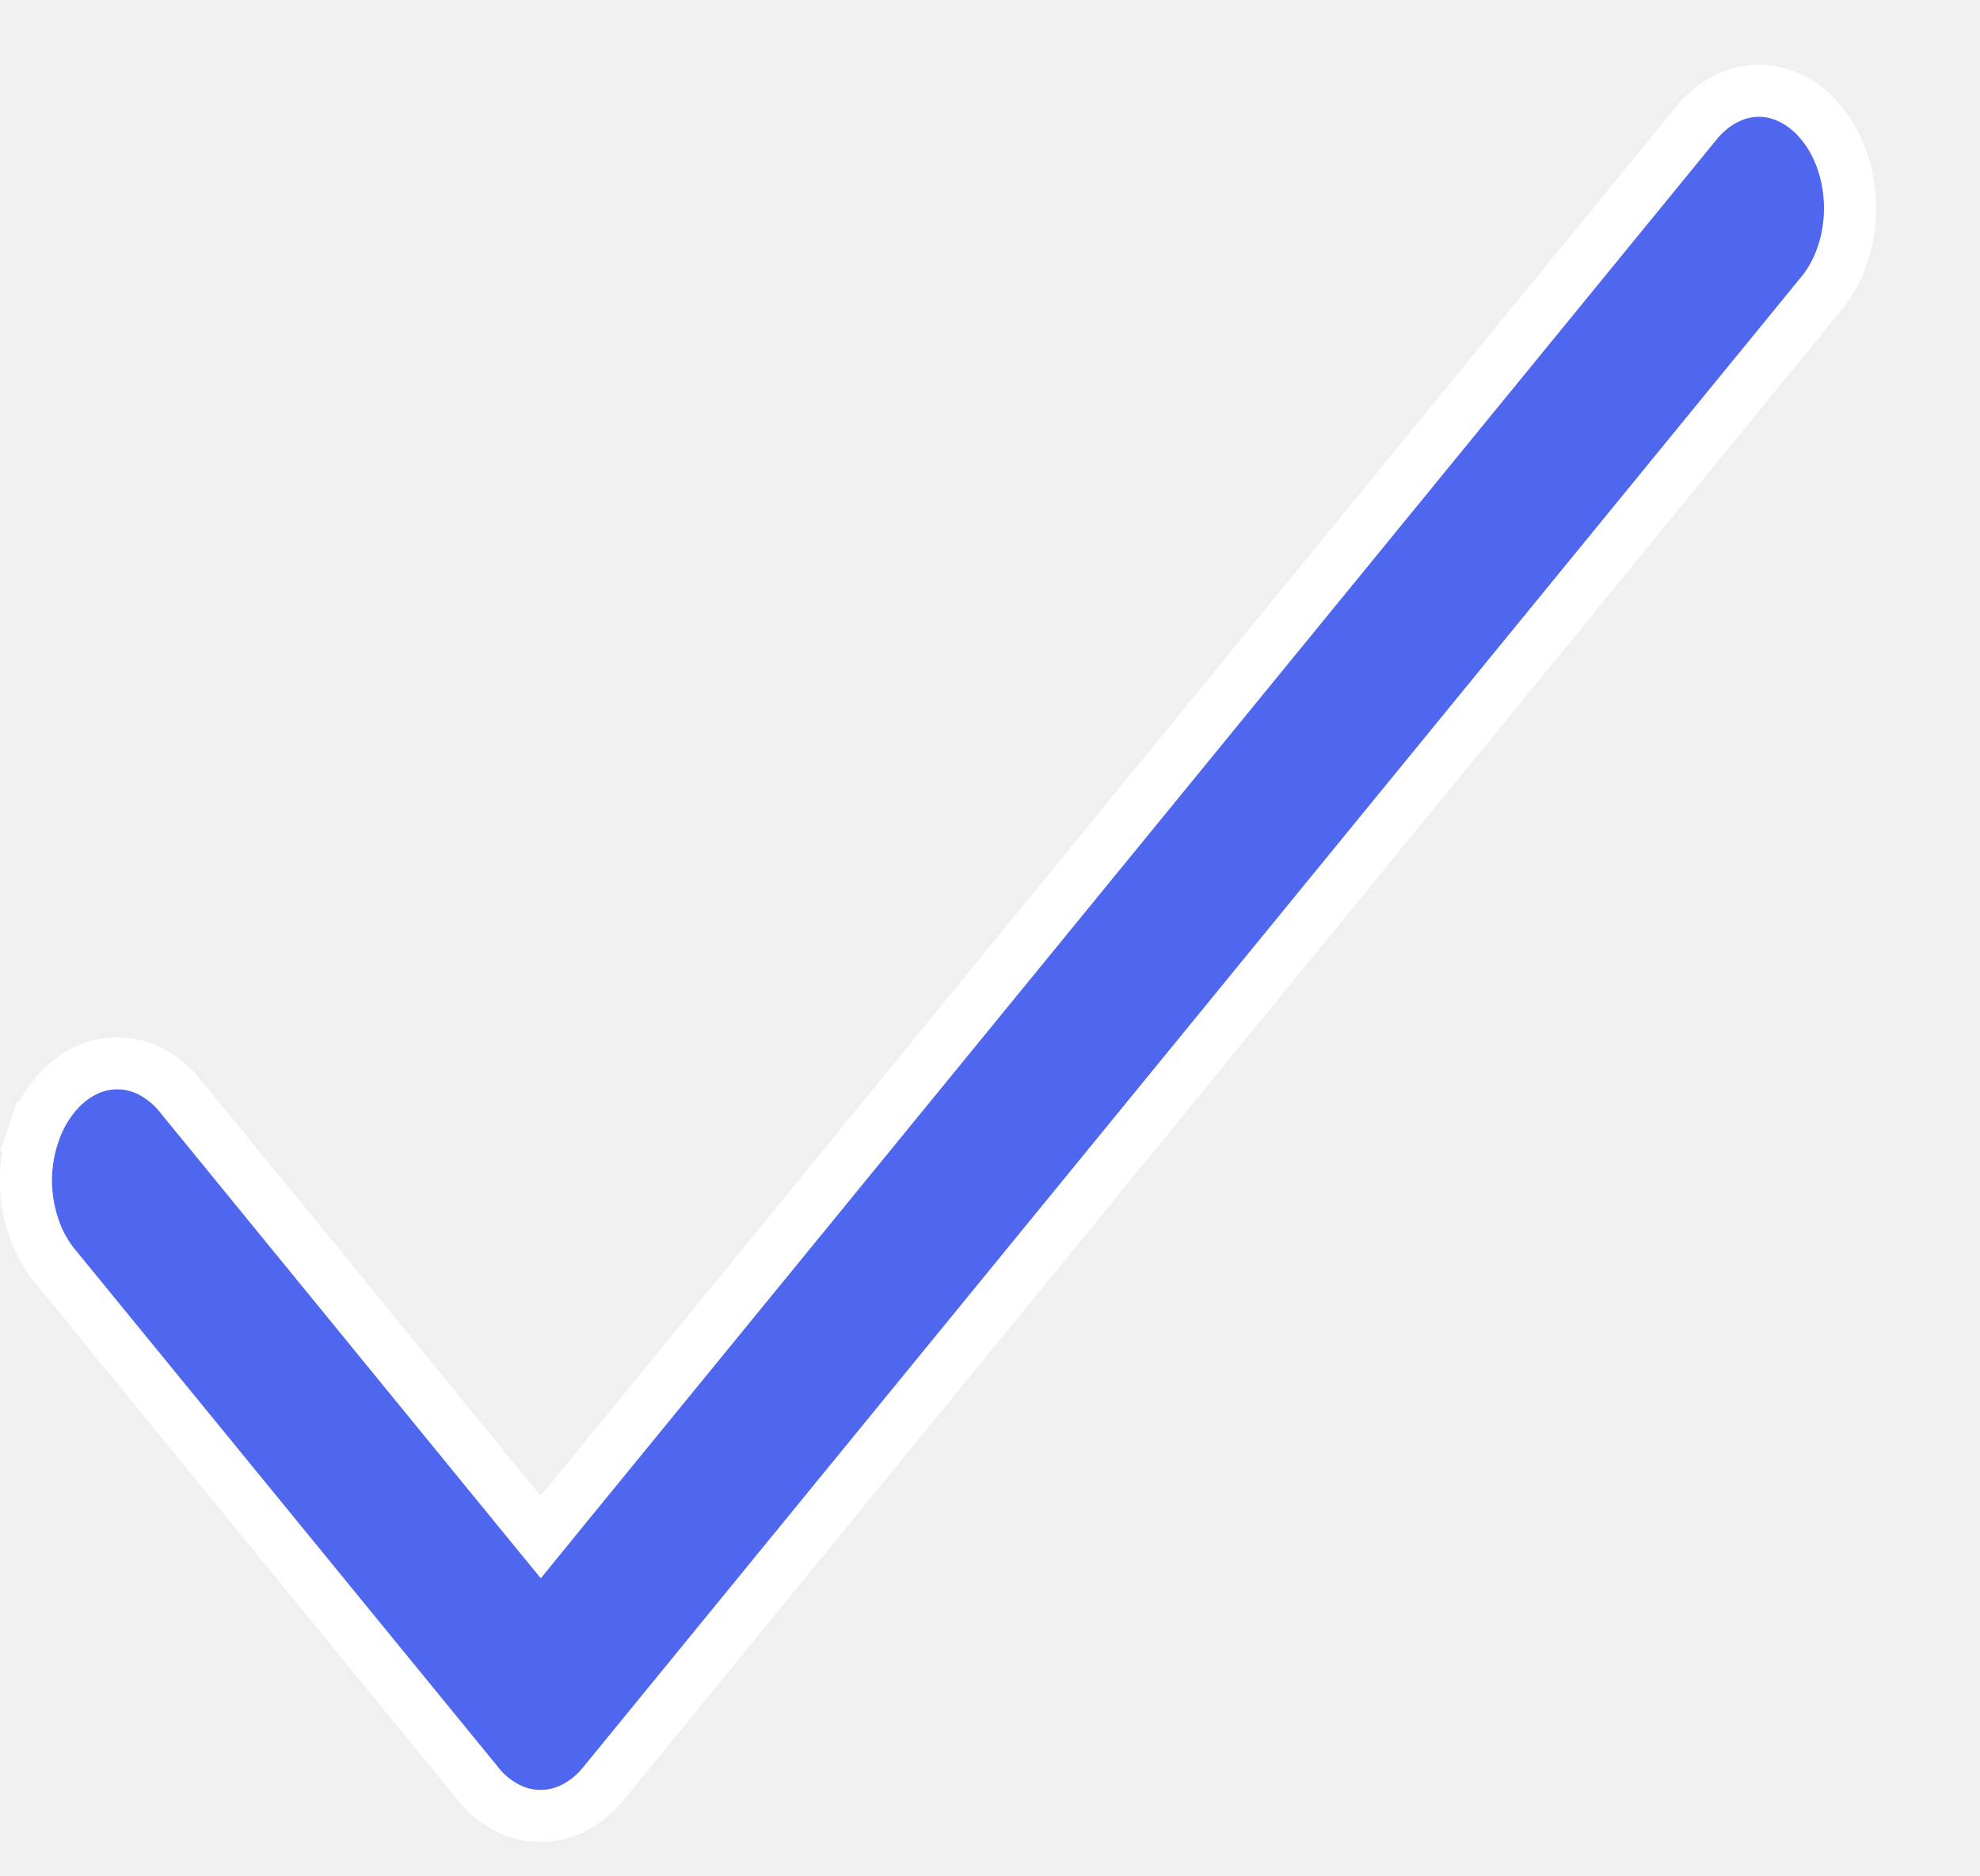
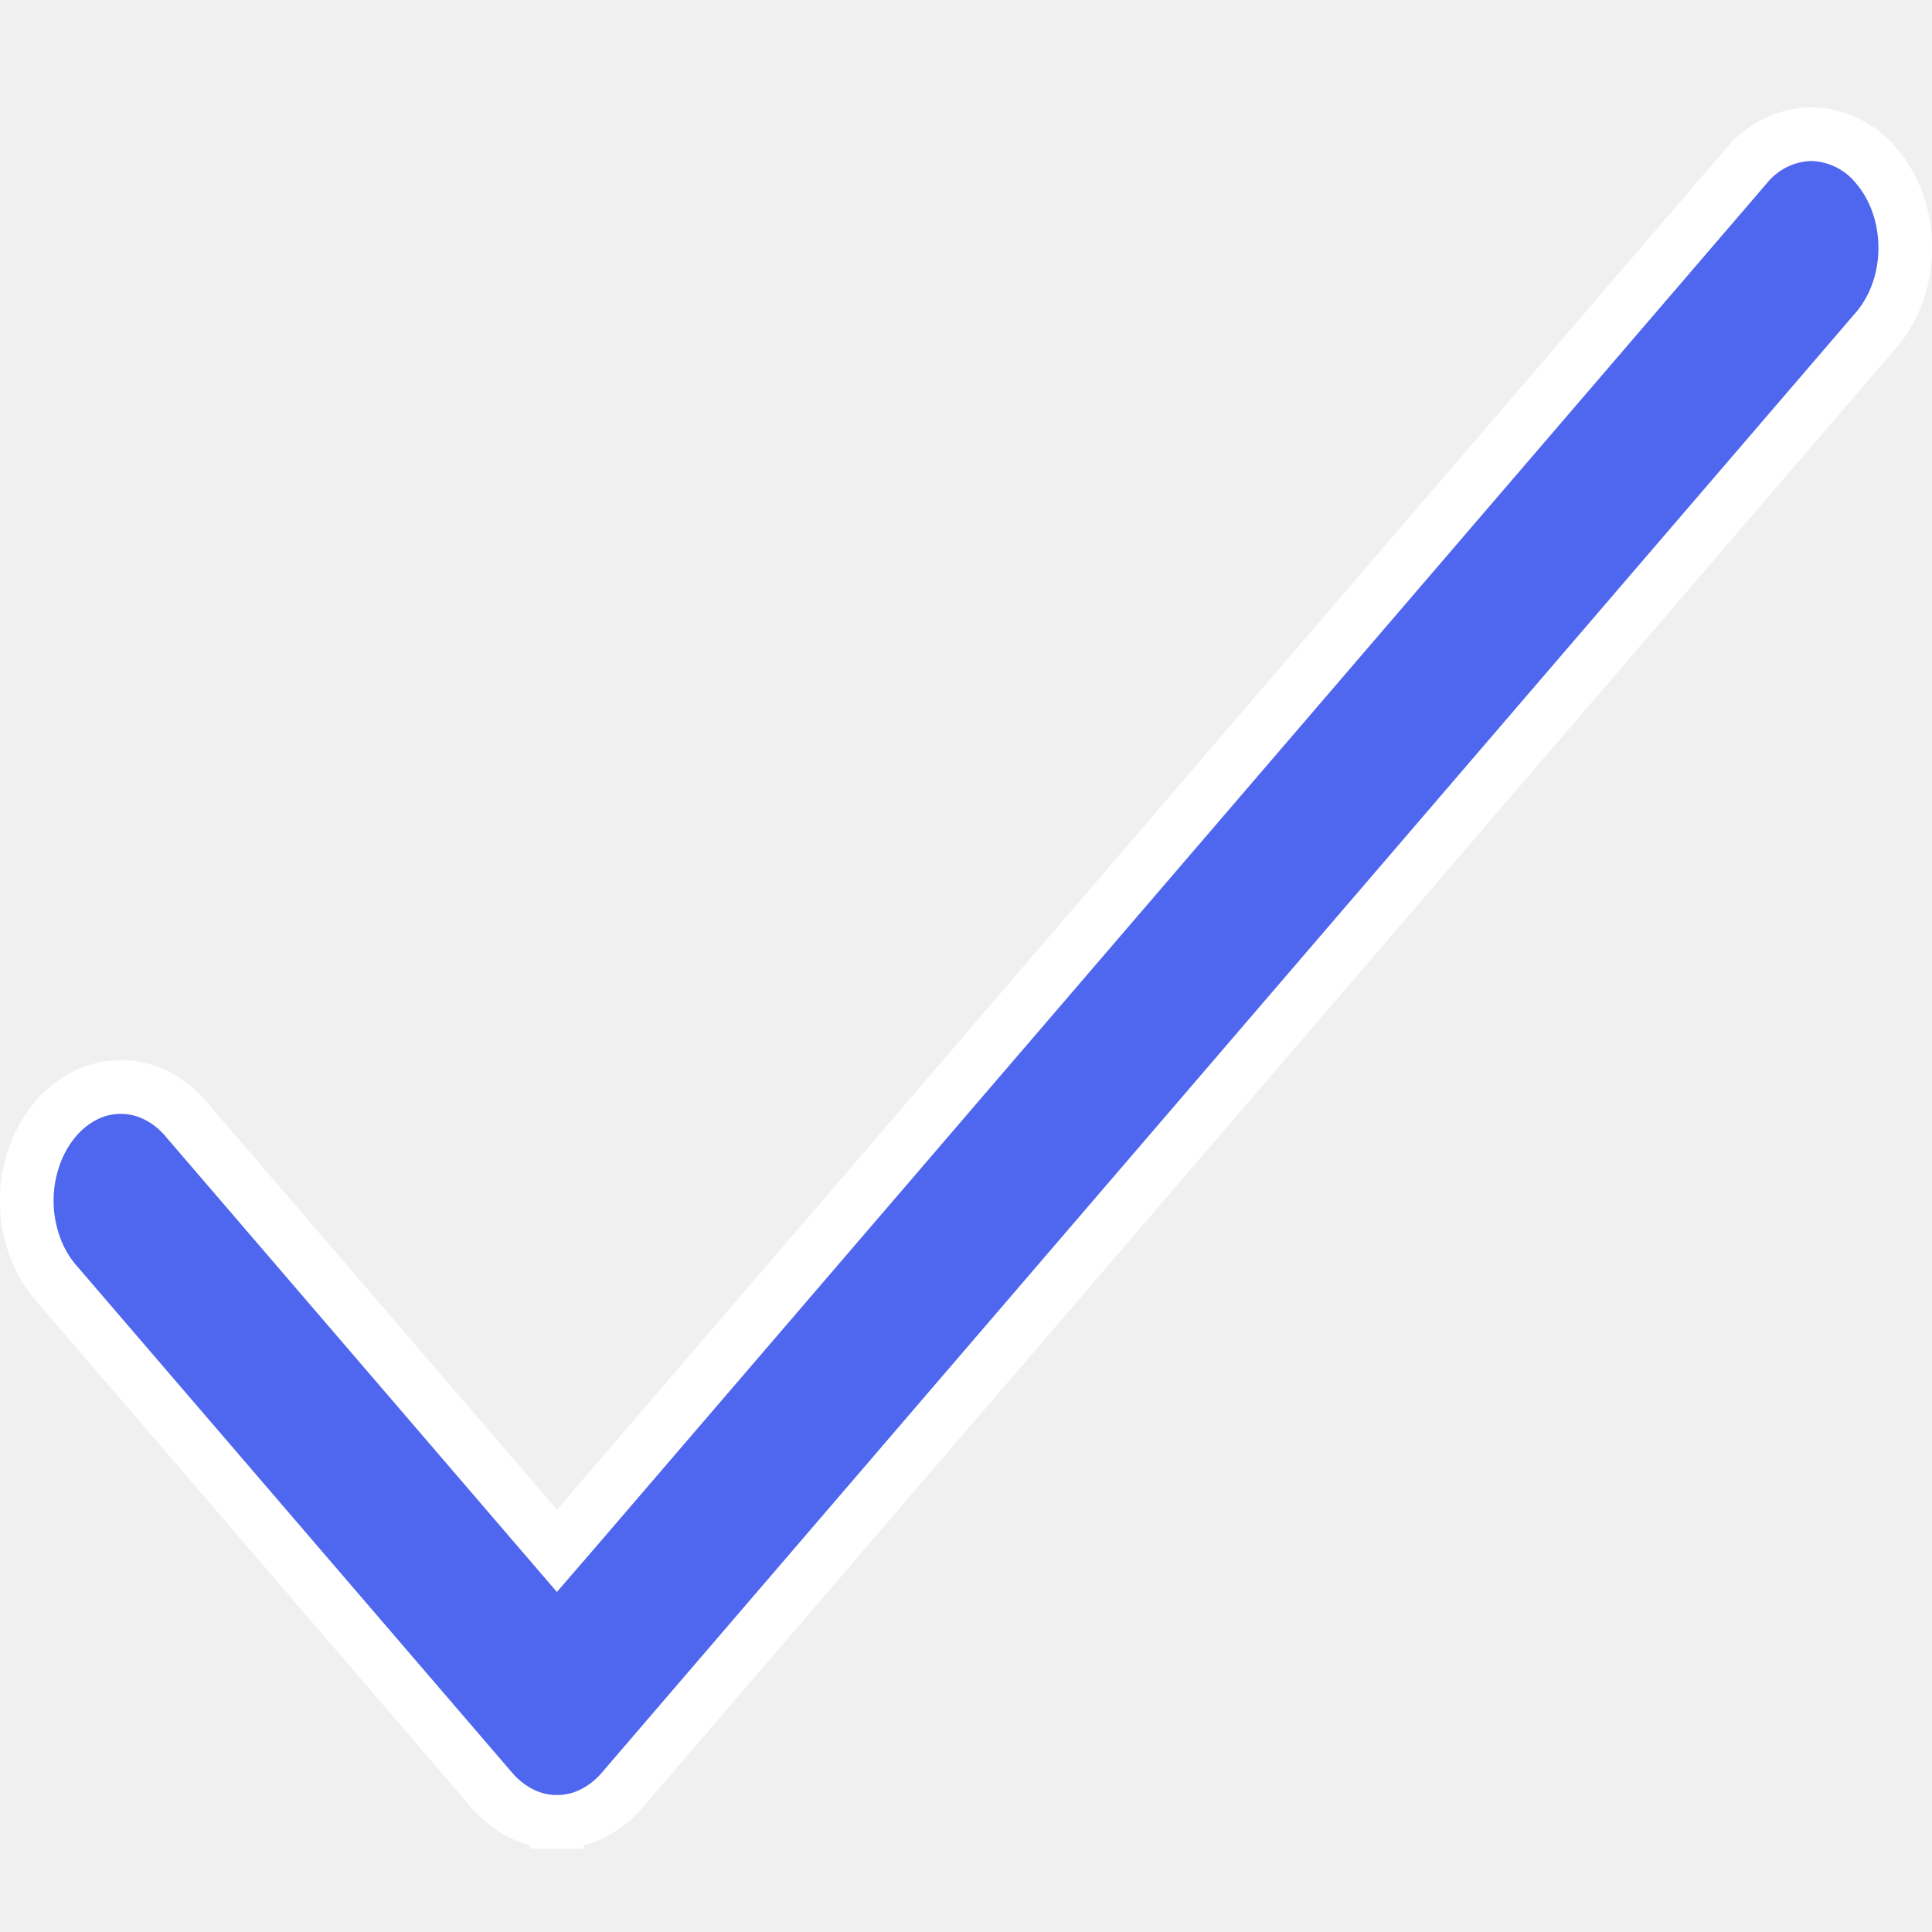
- <svg xmlns="http://www.w3.org/2000/svg" width="19" height="18" fill="none">
-   <path d="M4.586 17.117h0l-4.05-4.956h0l-.003-.003a1.17 1.17 0 01-.206-.369 1.395 1.395 0 01-.006-.903l-.236-.08.236.08a1.18 1.18 0 01.203-.373.888.888 0 01.288-.234.698.698 0 01.642.008.9.9 0 01.285.242h0l.003.004 3.253 3.982.194.237.193-.237L16.29 1.167c.17-.2.386-.298.596-.296.212.003.427.107.595.313.169.207.27.496.272.806.002.309-.096.6-.262.81V2.8L5.791 17.117h0a.886.886 0 01-.285.234.694.694 0 01-.317.077h-.002a.694.694 0 01-.318-.077.886.886 0 01-.284-.233z" fill="#4F66EE" stroke="#fff" stroke-width=".5" />
+ <svg xmlns="http://www.w3.org/2000/svg" width="18" height="18" fill="none">
+   <g clip-path="url(#clip0)">
+     <path d="M4.582 16.679h0l-4.05-4.715h0l-.003-.003a1.086 1.086 0 01-.204-.346 1.246 1.246 0 01-.005-.843c.047-.133.116-.252.2-.35a.878.878 0 01.288-.223.738.738 0 01.65.008c.105.052.202.13.285.23h0l.003.004 3.253 3.787.19.221.19-.22L16.284 1.53a.796.796 0 01.6-.28.804.804 0 01.599.297c.167.194.266.465.268.754.002.288-.094.56-.258.758L5.796 16.679h0a.876.876 0 01-.284.221.735.735 0 01-.322.074l-.001.25-.001-.25a.735.735 0 01-.322-.074.876.876 0 01-.284-.221z" fill="#4F66EE" stroke="#fff" stroke-width=".5" />
+   </g>
+   <defs>
+     <clipPath id="clip0">
+       <path fill="#fff" d="M0 0h18v18H0z" />
+     </clipPath>
+   </defs>
</svg>
